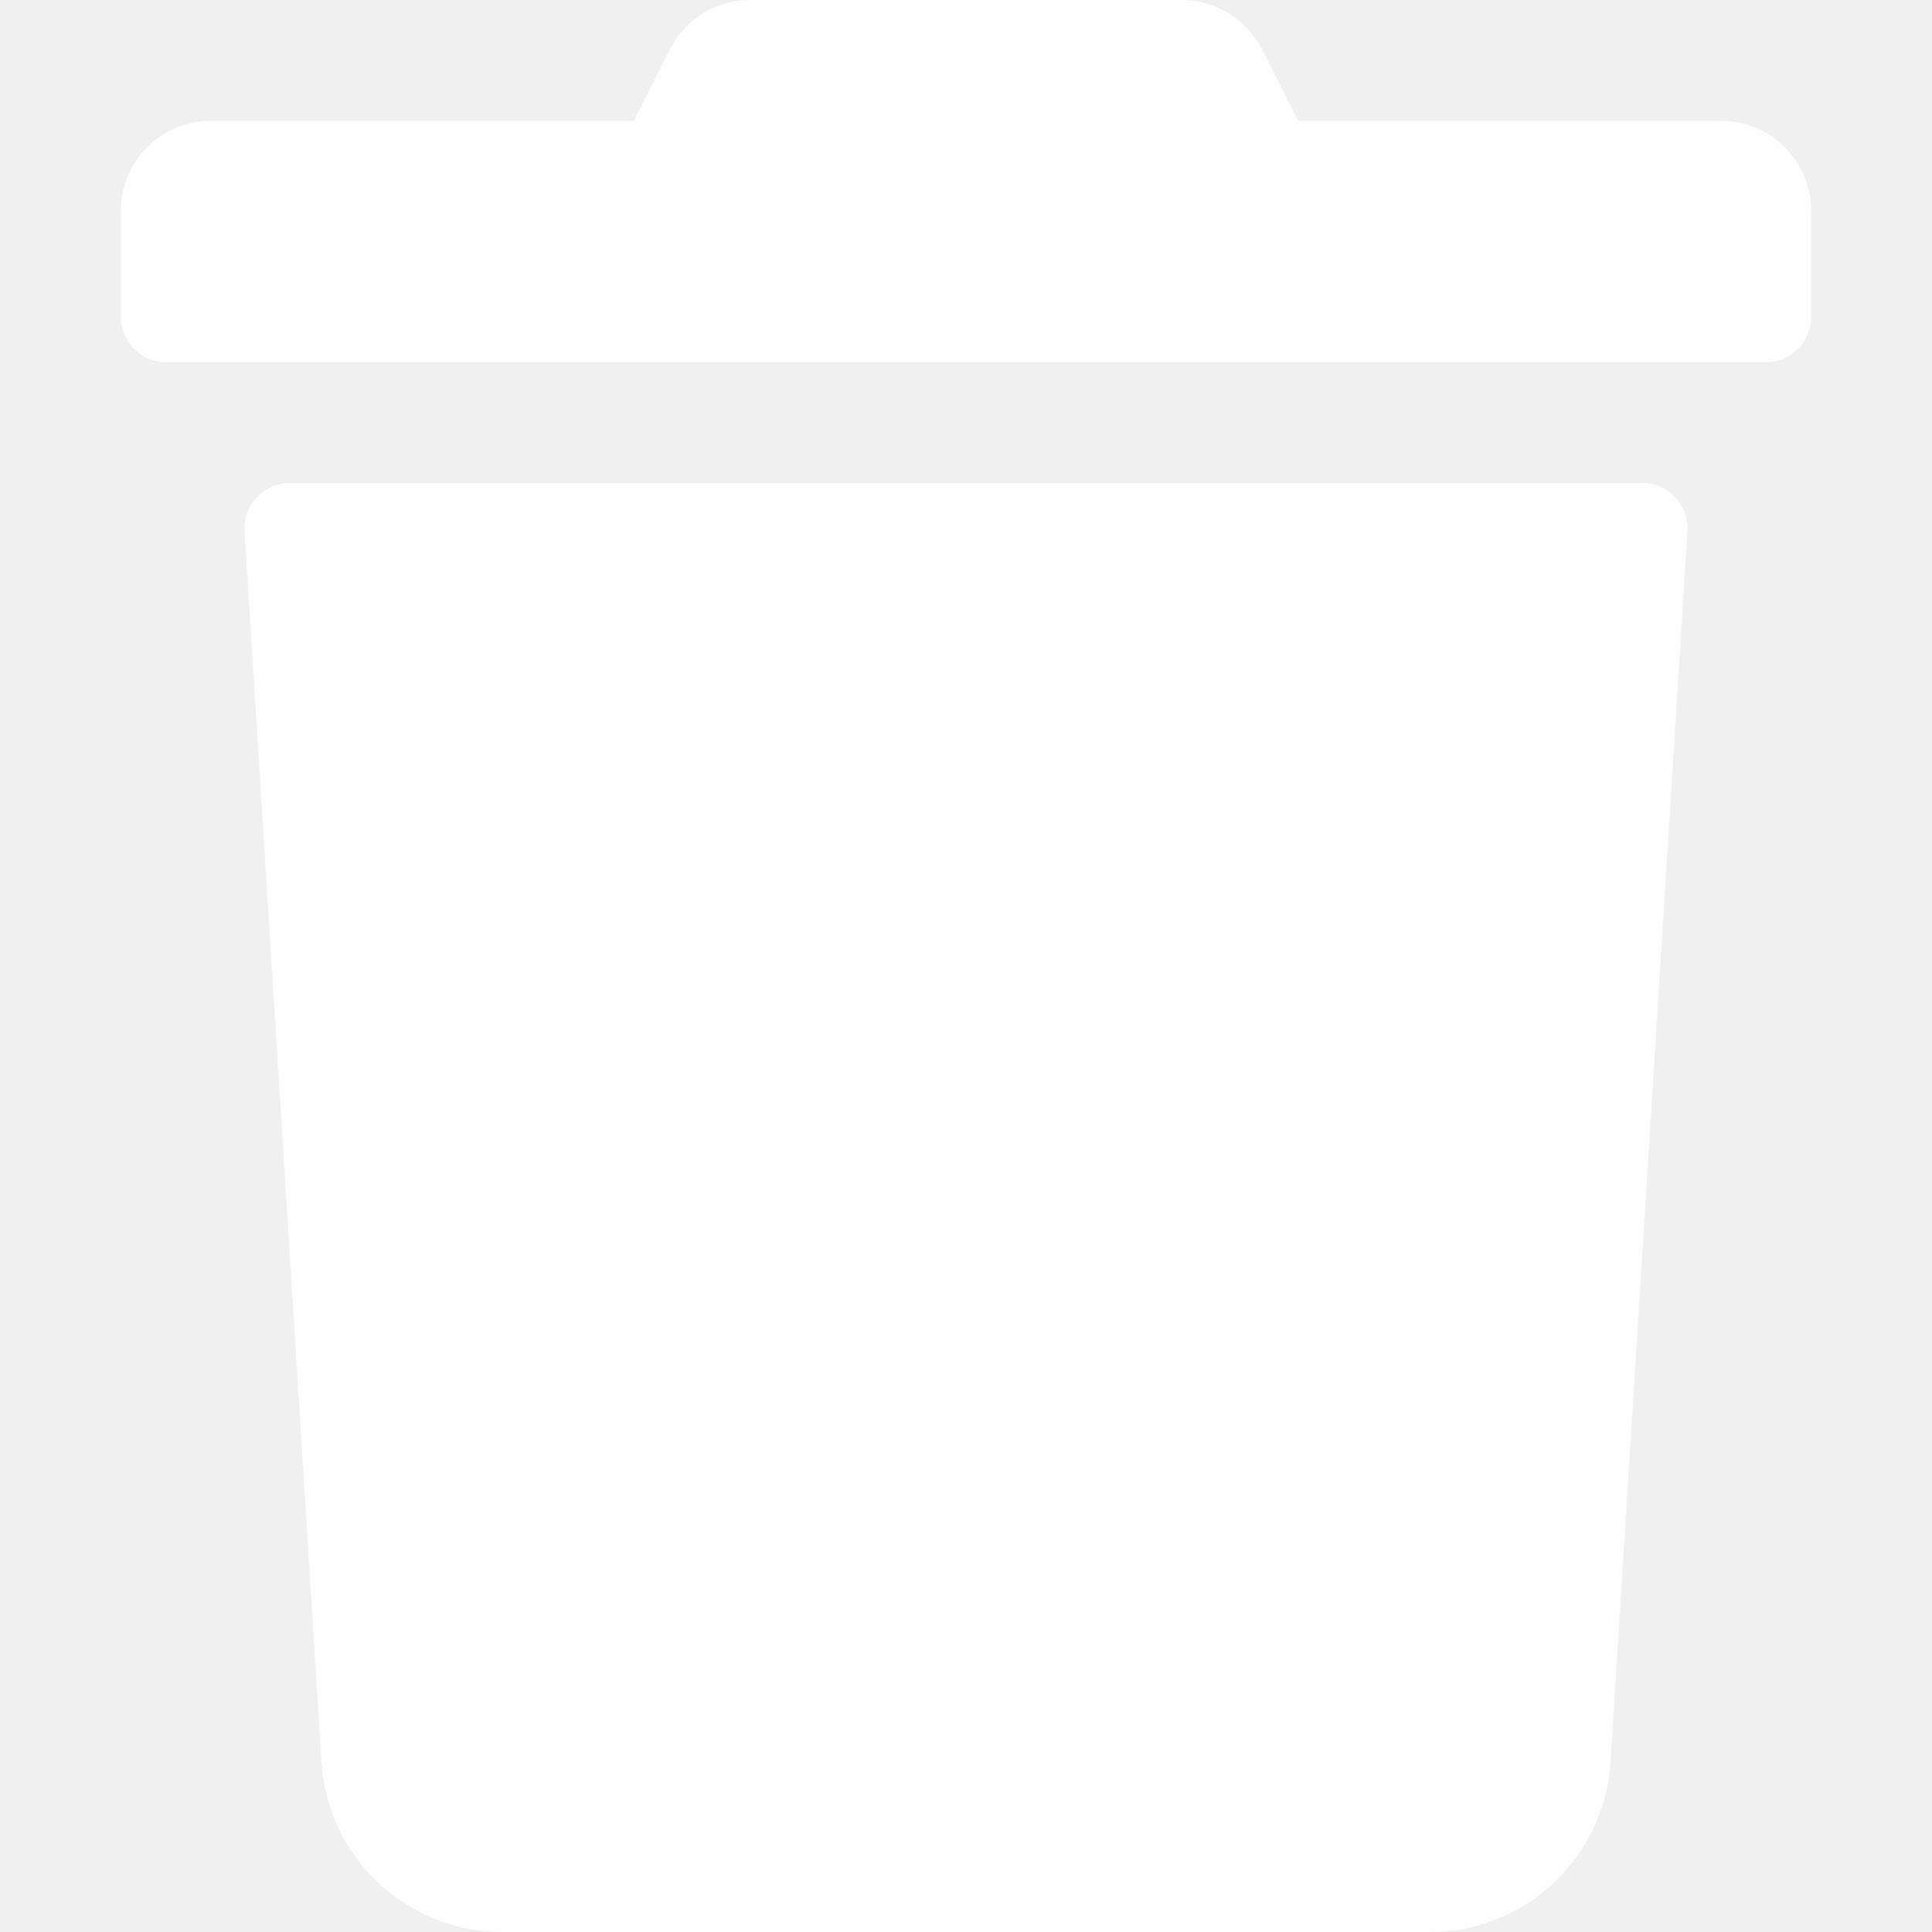
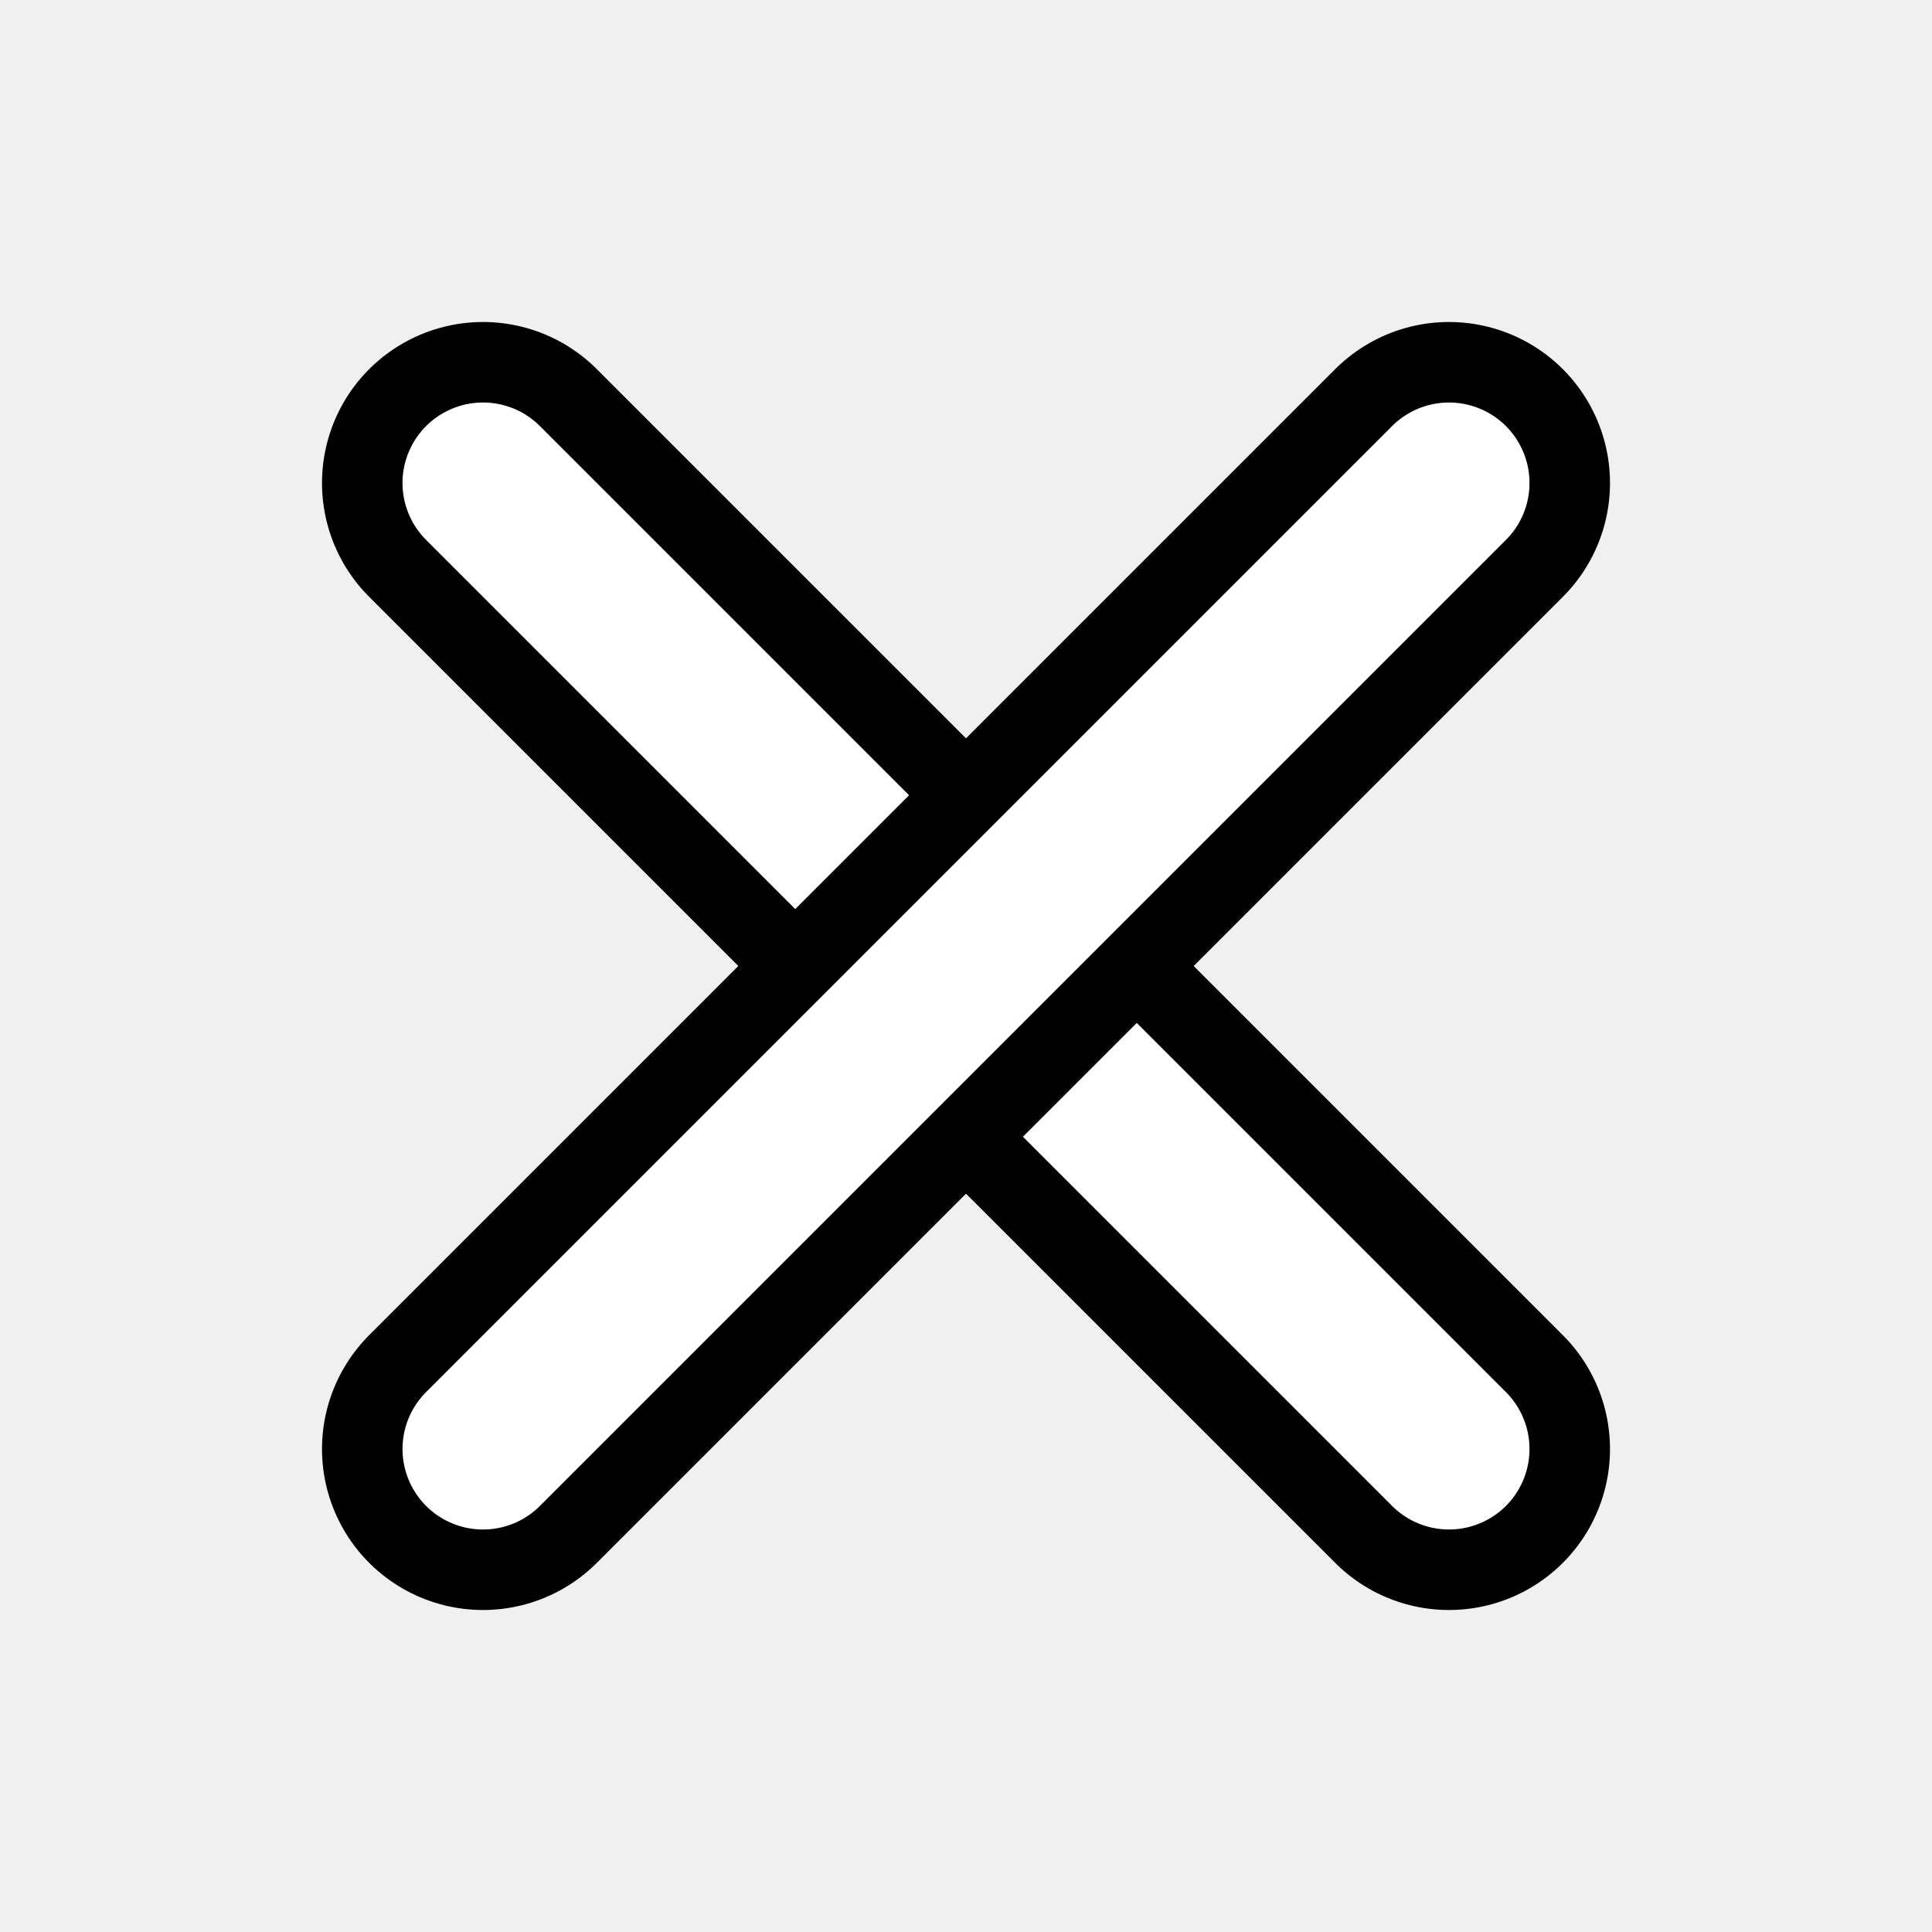
- <svg xmlns="http://www.w3.org/2000/svg" style="pointer-events: none;" width="11" height="11" class="svg-inline--fa fa-trash fa-w-14" aria-hidden="true" data-prefix="fas" data-icon="trash" role="img" viewBox="0 0 448 512" data-fa-i2svg="">
-   <path fill="rgba(255, 255, 255, .9)" d="M0 84V56c0-13.3 10.7-24 24-24h112l9.4-18.7c4-8.2 12.3-13.3 21.4-13.3h114.3c9.1 0 17.4 5.1 21.5 13.3L312 32h112c13.3 0 24 10.7 24 24v28c0 6.6-5.4 12-12 12H12C5.4 96 0 90.6 0 84zm415.2 56.7L394.8 467c-1.6 25.3-22.6 45-47.9 45H101.1c-25.3 0-46.3-19.7-47.9-45L32.8 140.7c-.4-6.9 5.1-12.7 12-12.7h358.5c6.8 0 12.3 5.8 11.9 12.7z" />
+ <svg xmlns="http://www.w3.org/2000/svg" viewBox="0 0 24 24" width="24" height="24" fill="none">
+   <path d="M6 6l12 12" stroke="#000" stroke-width="4" stroke-linecap="round" stroke-linejoin="round" />
+   <path d="M6 6l12 12" stroke="#fff" stroke-width="2" stroke-linecap="round" stroke-linejoin="round" />
+   <path d="M6 18L18 6" stroke="#000" stroke-width="4" stroke-linecap="round" stroke-linejoin="round" />
+   <path d="M6 18L18 6" stroke="#fff" stroke-width="2" stroke-linecap="round" stroke-linejoin="round" />
</svg>
